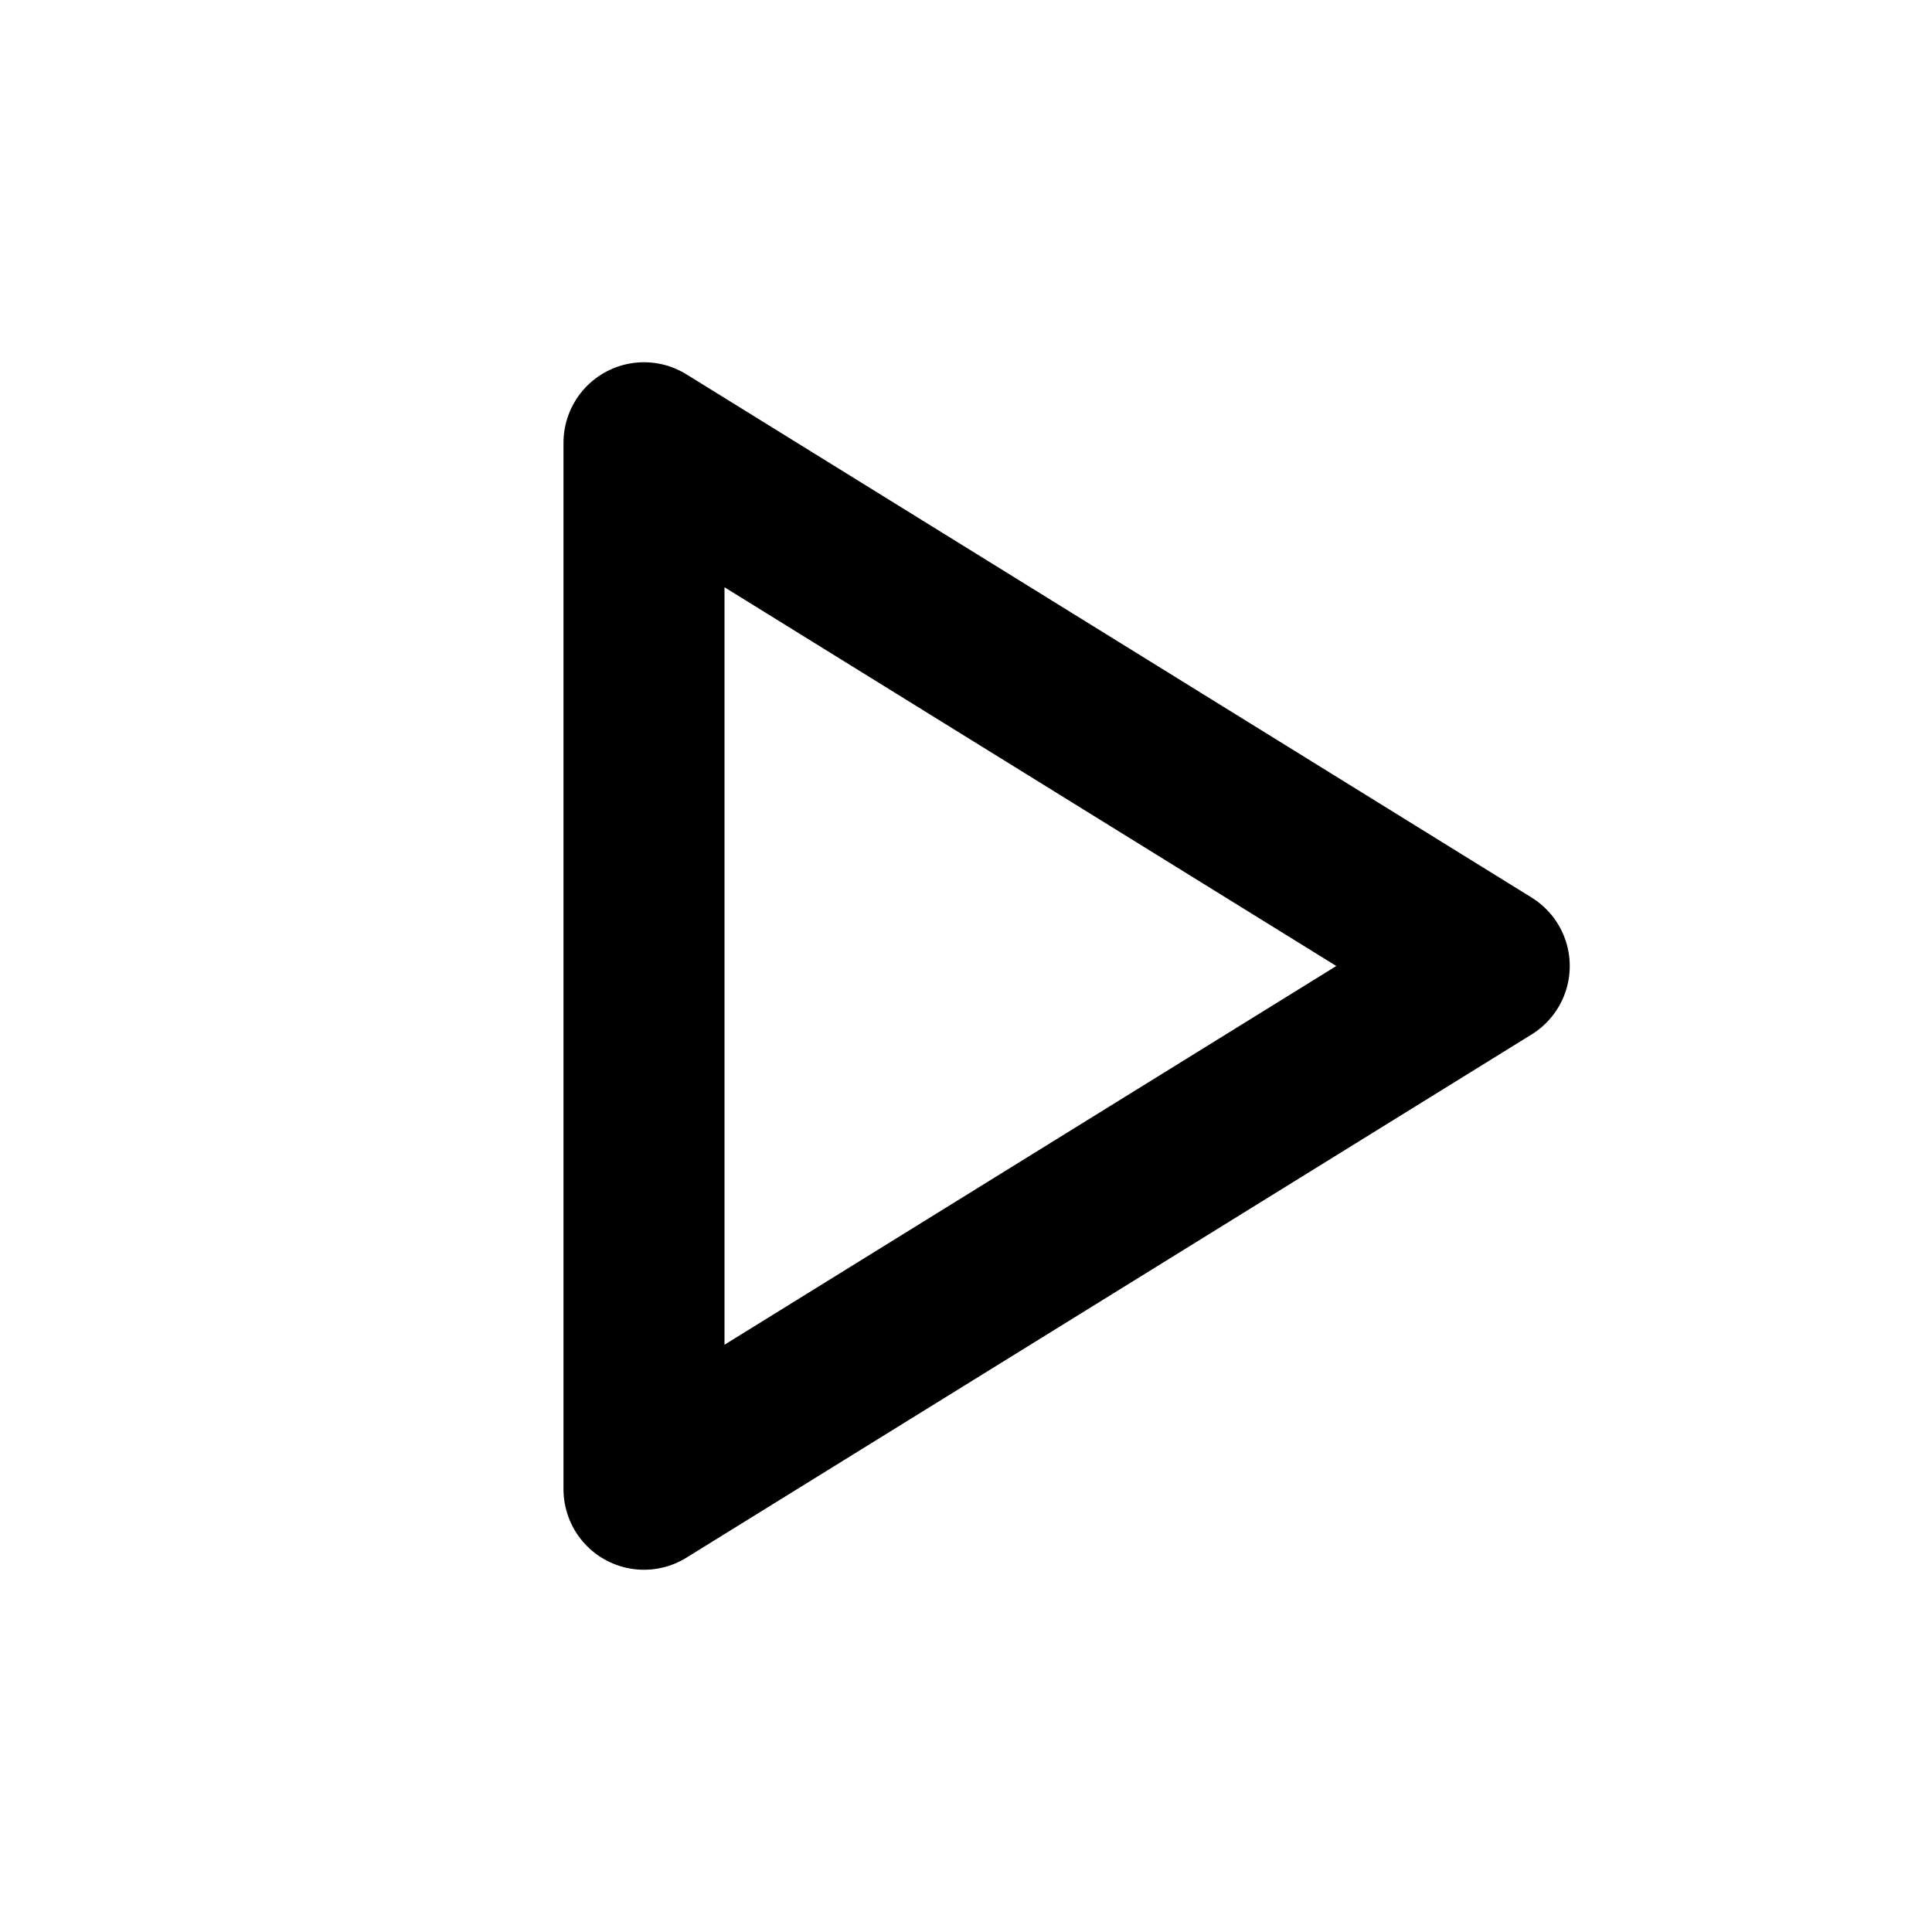
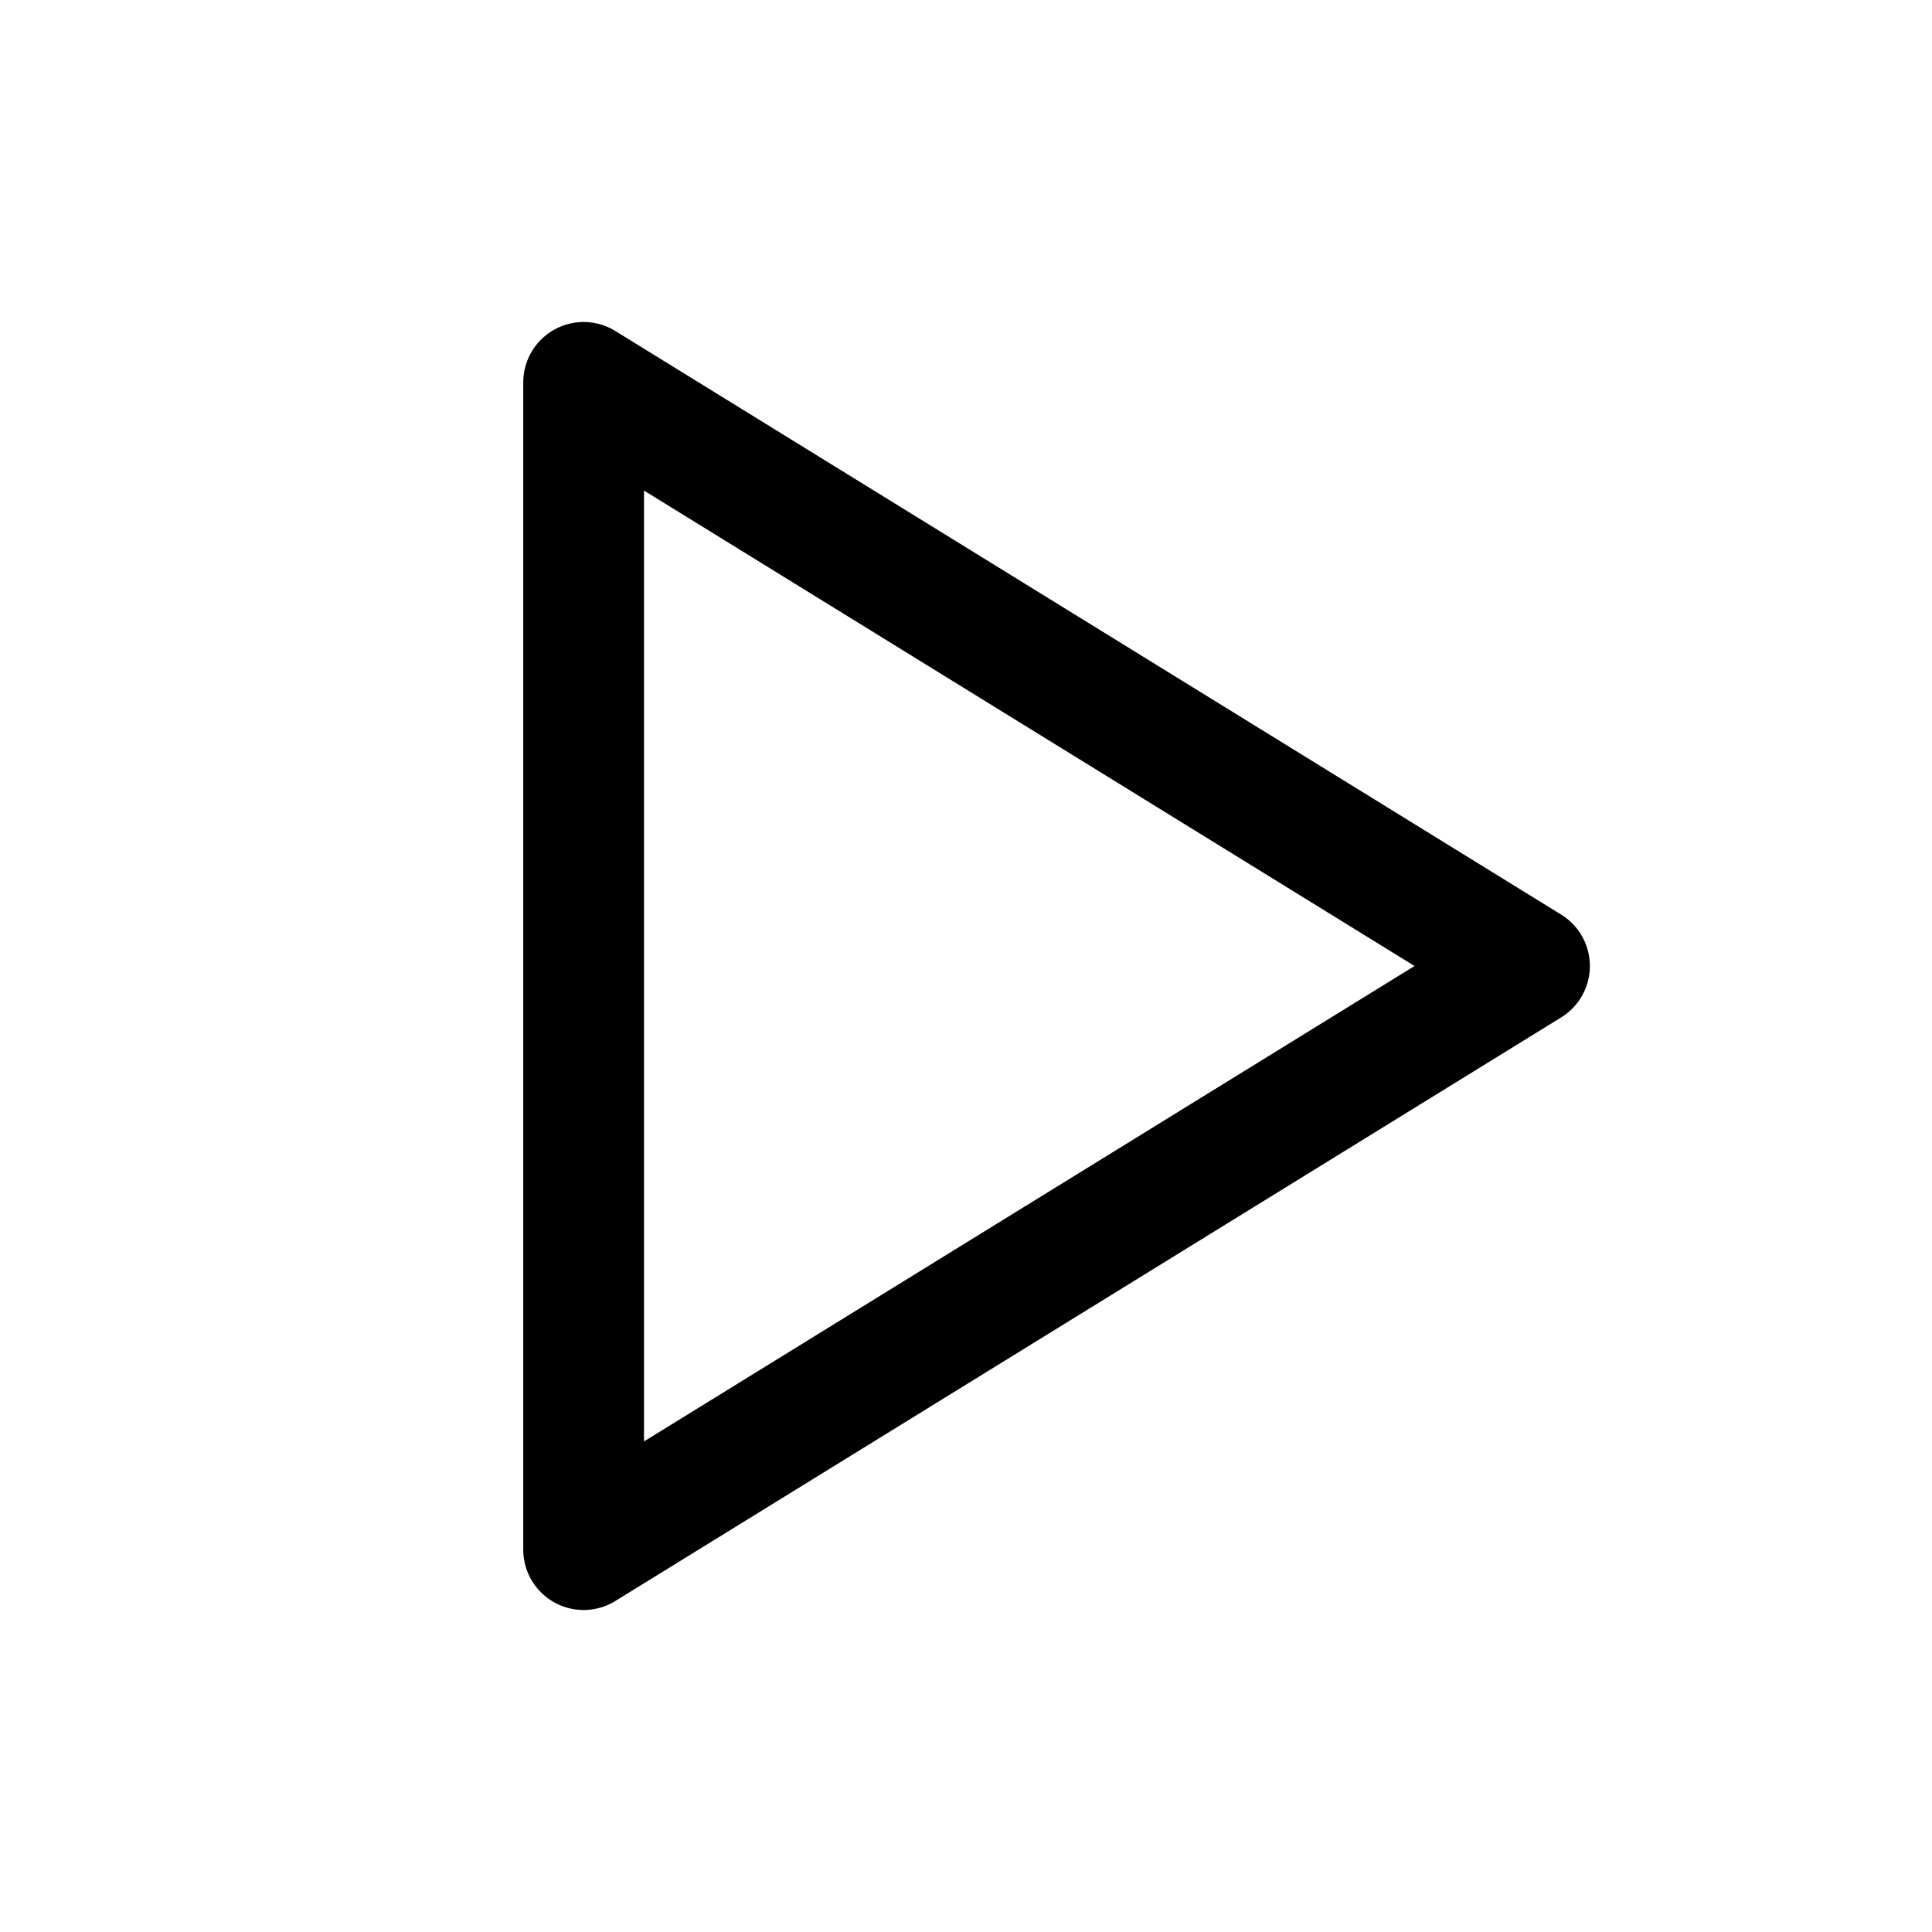
- <svg xmlns="http://www.w3.org/2000/svg" width="64" height="64" viewBox="0 0 24 24" fill="none" stroke="currentColor" stroke-width="2" stroke-linecap="round" stroke-linejoin="round" color="currentColor" role="img" aria-label="Run icon">
-   <path d="M8 5.5v13l10.5-6.5L8 5.5Z" />
+ <svg xmlns="http://www.w3.org/2000/svg" width="64" height="64" viewBox="0 0 24 24" fill="none" stroke="currentColor" stroke-width="1.5" stroke-linecap="round" stroke-linejoin="round" role="img" aria-label="Run">
+   <path d="M7.25 4.75 19 12 7.25 19.25V4.75Z" />
</svg>
